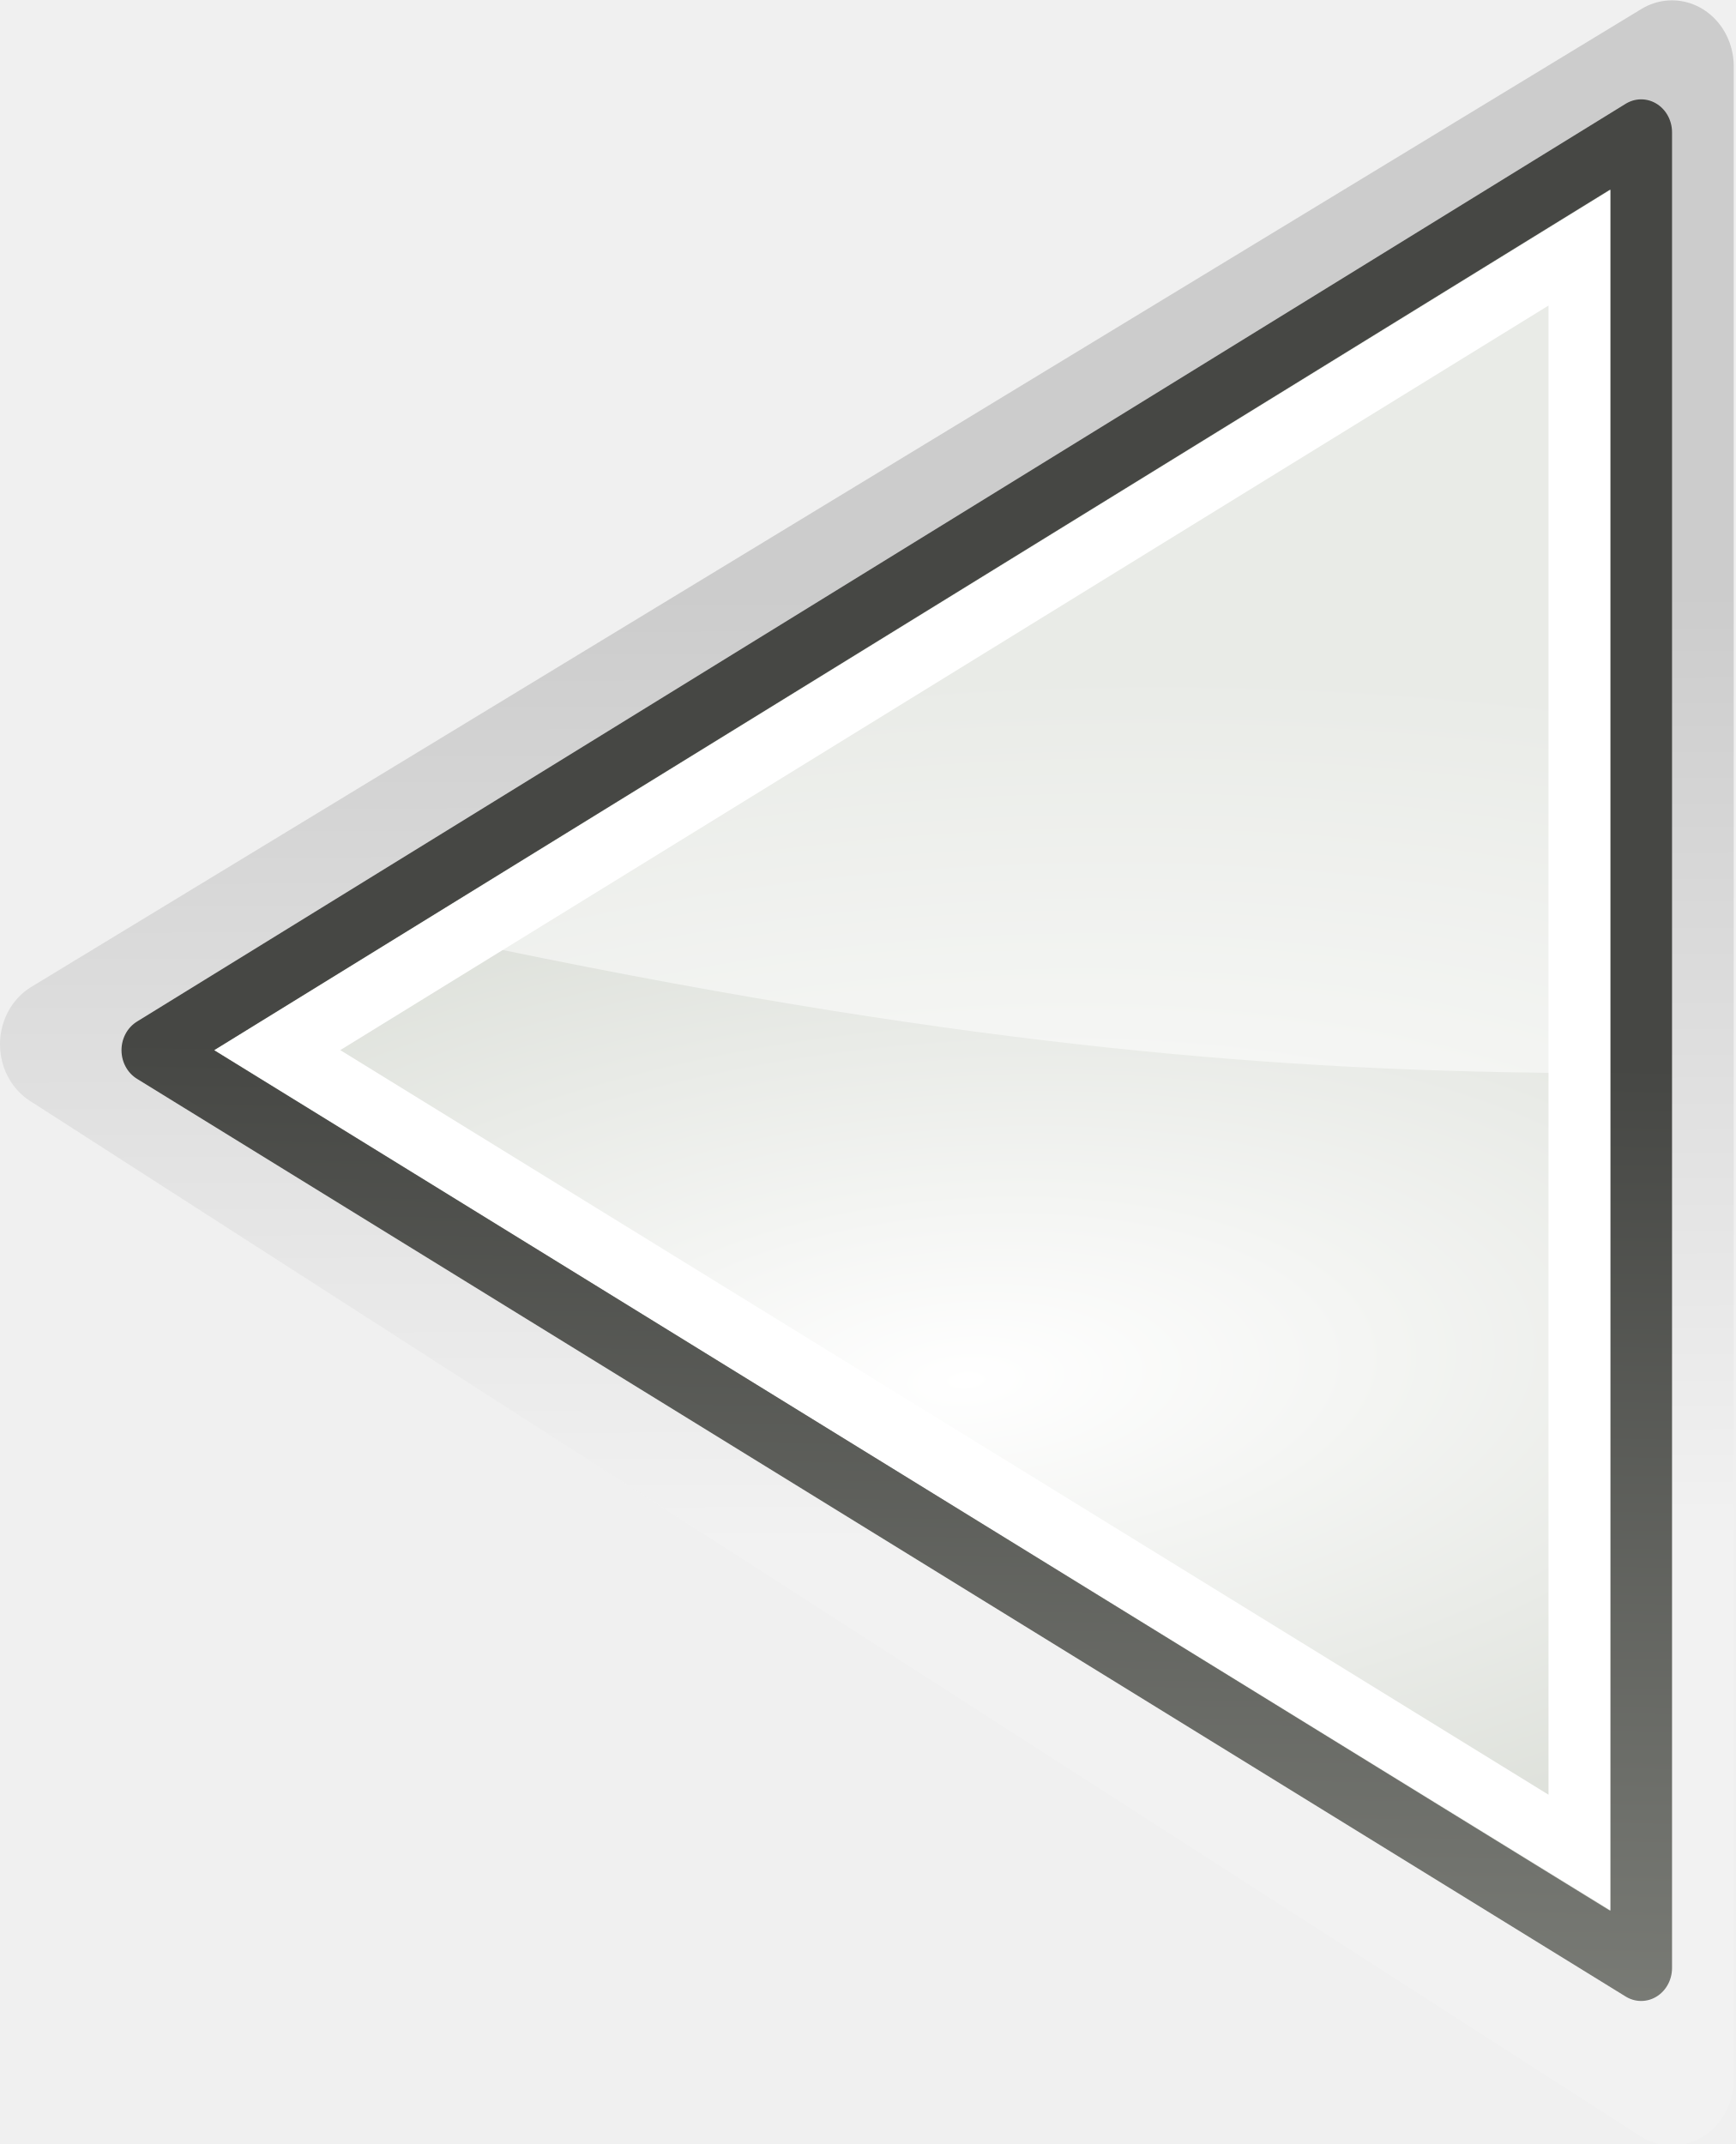
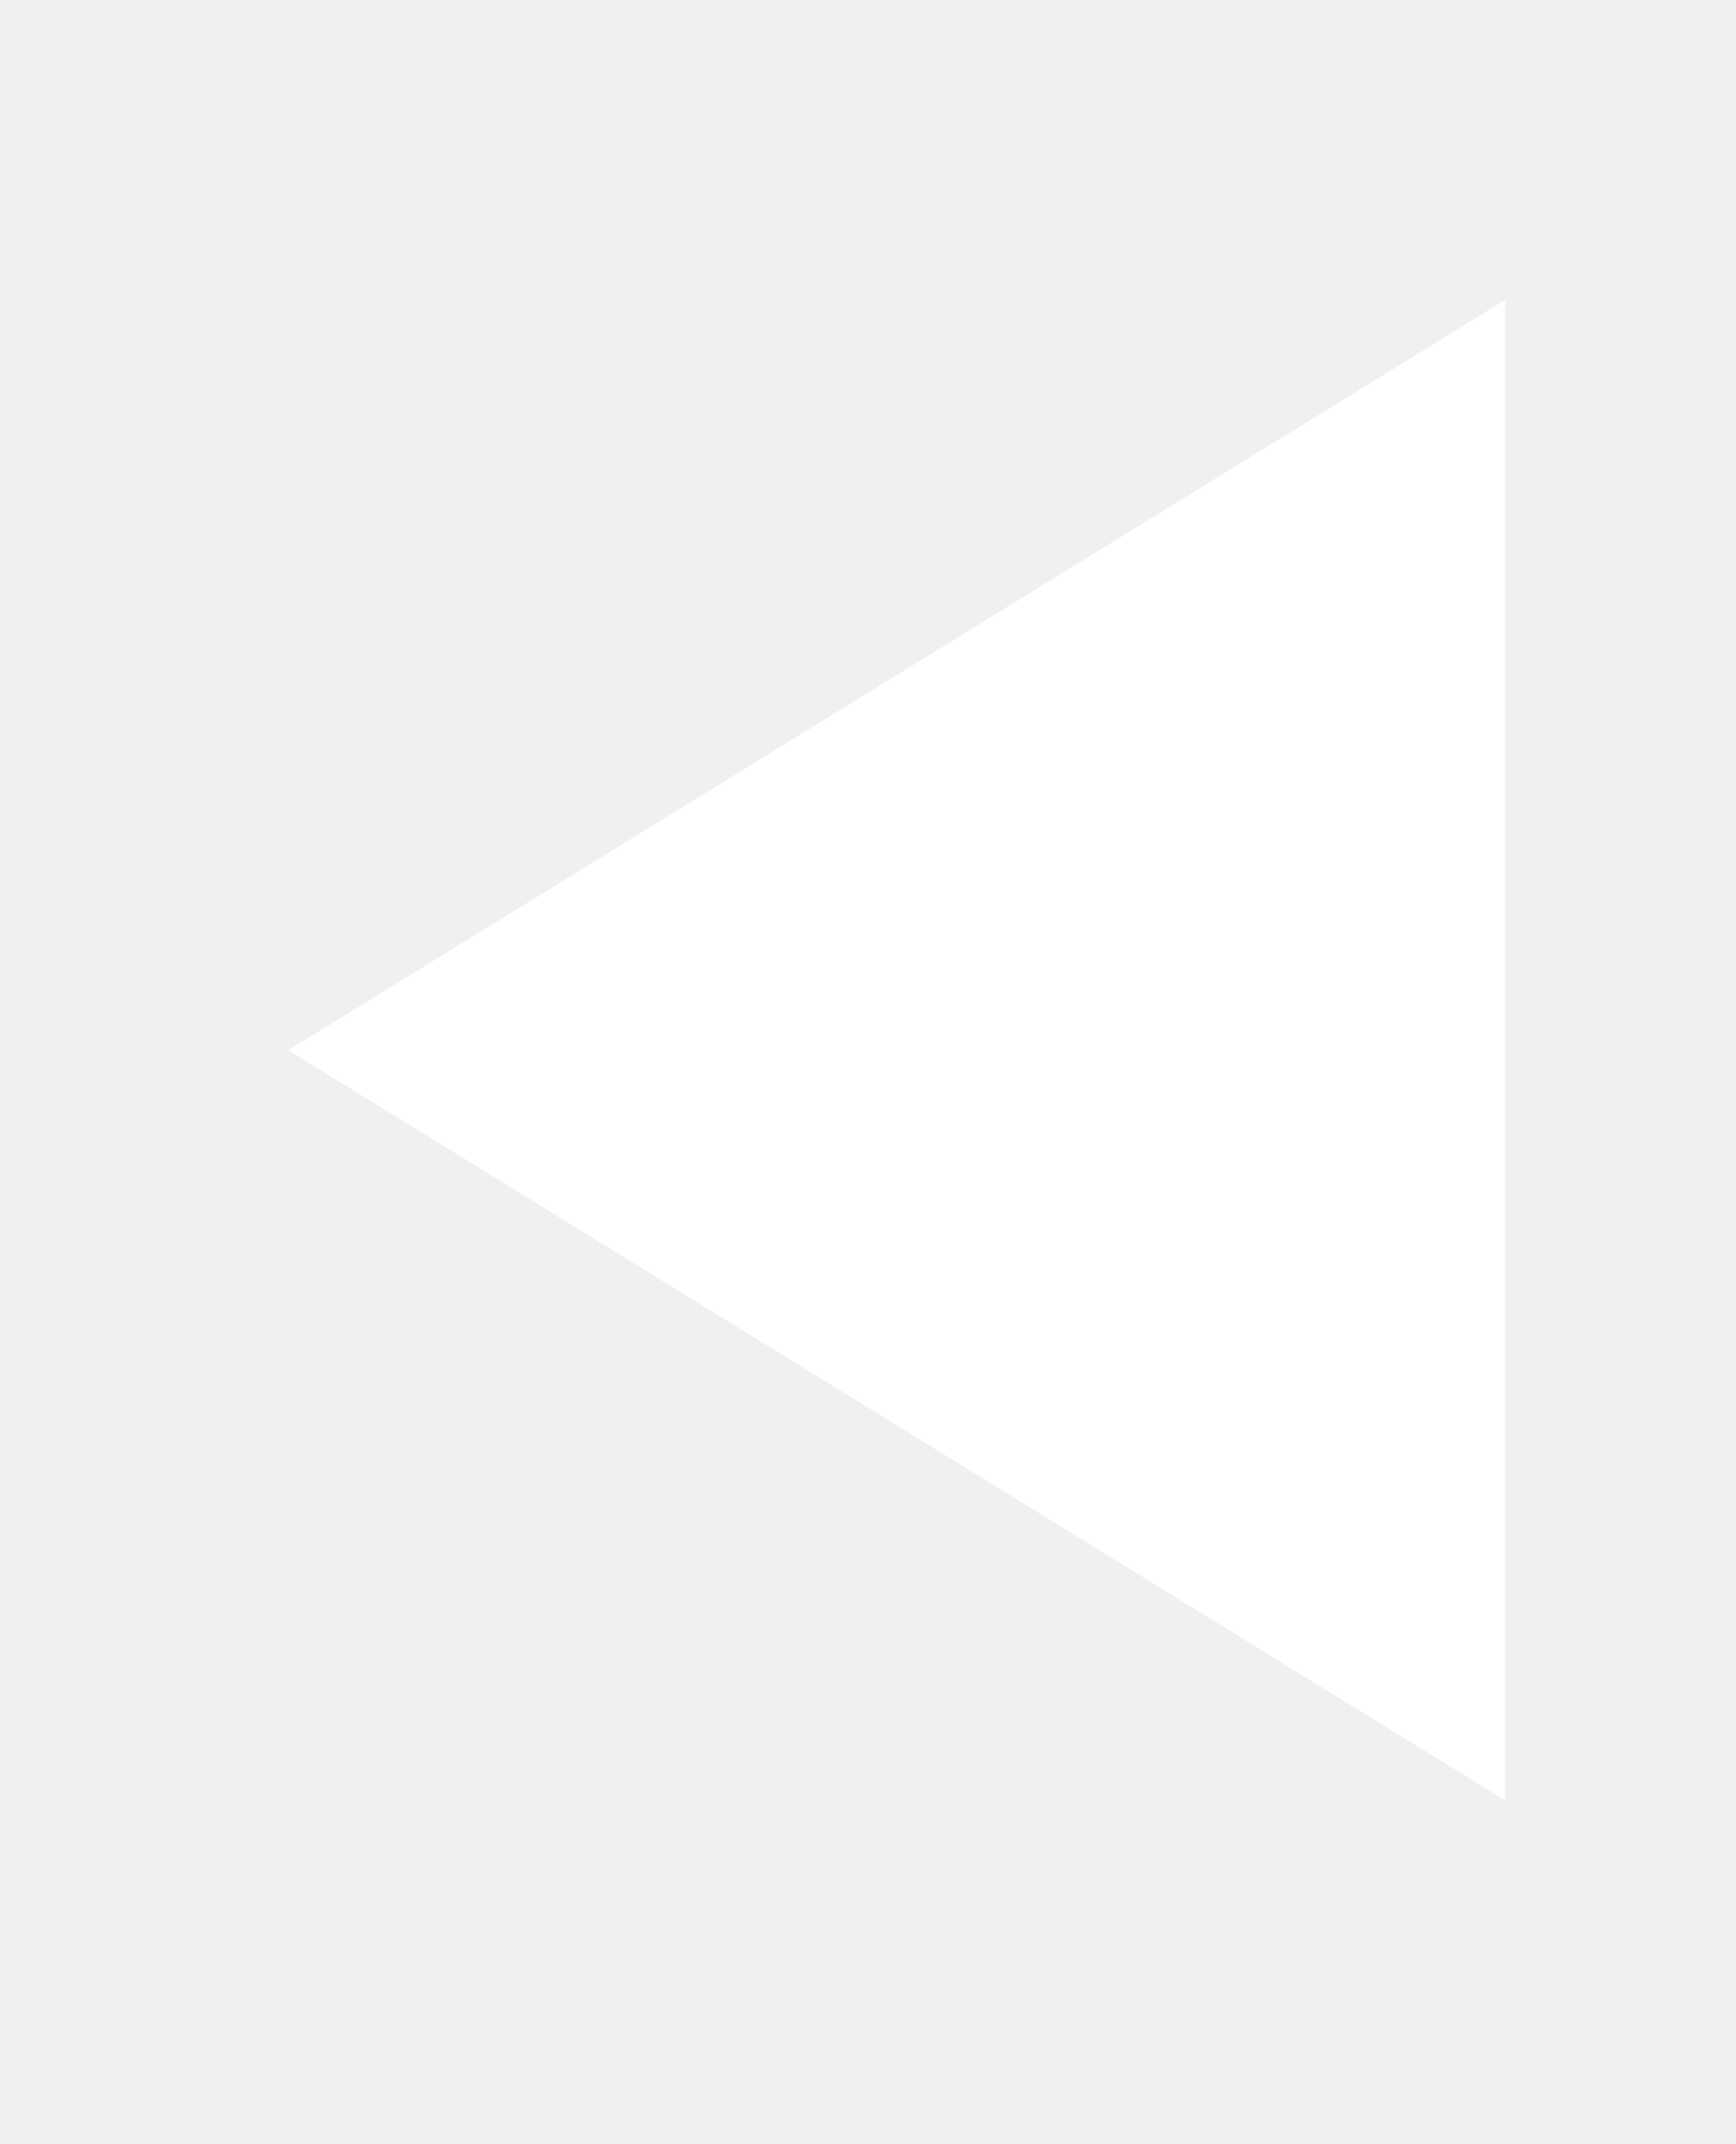
<svg xmlns="http://www.w3.org/2000/svg" xmlns:xlink="http://www.w3.org/1999/xlink" width="71.3" height="88.107" id="svg3005" version="1.1">
  <defs id="defs3007">
    <radialGradient r="63.55" id="XMLID_2_" gradientUnits="userSpaceOnUse" cy="68.329" cx="68.356">
      <stop stop-color="#D4E4F7" offset="0" id="stop8" />
      <stop stop-color="#7FB5F7" offset="1" id="stop10" />
    </radialGradient>
    <linearGradient y2="88.924" x2="70.952" y1="101.742" x1="70.914" gradientTransform="matrix(1.128181,0,0,1.128181,-53.99314,-83.36009)" gradientUnits="userSpaceOnUse" id="linearGradient2690" xlink:href="#linearGradient2684" />
    <linearGradient id="linearGradient2684">
      <stop id="stop2686" offset="0" style="stop-color:#ffffff;stop-opacity:1;" />
      <stop id="stop2688" offset="1" style="stop-color:#000000;stop-opacity:1;" />
    </linearGradient>
    <radialGradient r="12.552" fy="83.991" fx="107.588" cy="83.991" cx="107.588" gradientTransform="matrix(0.05324342,-0.836238,2.019473,0.128568,-151.9195,108.0768)" gradientUnits="userSpaceOnUse" id="radialGradient2314" xlink:href="#linearGradient2691" />
    <linearGradient id="linearGradient2691">
      <stop id="stop2693" offset="0" style="stop-color:#ffffff;stop-opacity:1" />
      <stop id="stop2695" offset="1" style="stop-color:#d3d7cf" />
    </linearGradient>
    <linearGradient gradientTransform="translate(-45.00042,-71.09425)" y2="95" x2="70.827" y1="124.117" x1="71.289" gradientUnits="userSpaceOnUse" id="linearGradient2306" xlink:href="#linearGradient5075" />
    <linearGradient id="linearGradient5075">
      <stop style="stop-color:#adb0a8;stop-opacity:1;" offset="0" id="stop5077" />
      <stop style="stop-color:#464744;stop-opacity:1" offset="1" id="stop5079" />
    </linearGradient>
-     <linearGradient xlink:href="#linearGradient2684" id="linearGradient3031" gradientUnits="userSpaceOnUse" gradientTransform="matrix(1.128181,0,0,1.128181,-53.99314,-83.36009)" x1="70.914" y1="101.742" x2="70.952" y2="88.924" />
-     <radialGradient xlink:href="#linearGradient2691" id="radialGradient3033" gradientUnits="userSpaceOnUse" gradientTransform="matrix(0.05324342,-0.836238,2.019473,0.128568,-151.9195,108.0768)" cx="107.588" cy="83.991" fx="107.588" fy="83.991" r="12.552" />
-     <linearGradient xlink:href="#linearGradient5075" id="linearGradient3035" gradientUnits="userSpaceOnUse" gradientTransform="translate(-45.00042,-71.09425)" x1="71.289" y1="124.117" x2="70.827" y2="95" />
  </defs>
-   <g style="display:inline" id="g2981" transform="matrix(-2.537893,0,0,2.712402,99.15546,-21.68547)">
-     <g style="display:inline" id="g2983" />
-     <g style="display:inline" id="g2985">
-       <path style="opacity:0.15;fill:none;stroke:url(#linearGradient3031);stroke-width:2;stroke-linecap:square;stroke-linejoin:round;stroke-miterlimit:4;stroke-opacity:1;stroke-dasharray:none;stroke-dashoffset:0;marker:none;visibility:visible;display:inline;overflow:visible" d="M 12,39.5 12,9 38.07,23.817 12,39.5 z" id="path2682" />
-       <path id="path3375" d="m 12.499,37.811 0,-27.811 L 36.603,23.906 12.499,37.811 z" style="fill:url(#radialGradient3033);fill-opacity:1;fill-rule:evenodd;stroke:none;stroke-width:1;marker:none;visibility:visible;display:inline;overflow:visible" />
-       <path id="path2989" d="m 12.499,37.811 0,-27.811 L 36.603,23.906 12.499,37.811 z" style="fill:none;stroke:url(#linearGradient3035);stroke-width:1;stroke-linecap:square;stroke-linejoin:round;stroke-miterlimit:4;stroke-opacity:1;stroke-dasharray:none;stroke-dashoffset:0;marker:none;visibility:visible;display:inline;overflow:visible" />
-       <path id="path2481" d="m 12.999,10.874 0,26.062 L 35.593,23.906 12.999,10.874 z m 1,1.75 19.562,11.281 -19.562,11.281 0,-22.562 z" style="fill:#ffffff;fill-opacity:1;fill-rule:evenodd;stroke:none;stroke-width:3;marker:none;visibility:visible;display:inline;overflow:visible" />
-       <path id="path2339" d="m 13.938,12.562 0,11.688 C 18.207,24.205 23.102,23.904 31,22.375 L 13.938,12.562 z" style="opacity:0.5;fill:#ffffff;fill-opacity:1;fill-rule:nonzero;stroke:none;stroke-width:2;marker:none;visibility:visible;display:block;overflow:visible" />
-     </g>
-   </g>
+   <path id="path2989" d="M 61.847,73.986 V 12.327 l -50,30.83 z" style="display:inline;overflow:visible;visibility:visible;fill:#ffffff;fill-opacity:1;stroke:none;stroke-width:2.145;stroke-linecap:square;stroke-linejoin:round;stroke-miterlimit:4;stroke-dasharray:none;stroke-dashoffset:0;stroke-opacity:1;marker:none" />
</svg>
